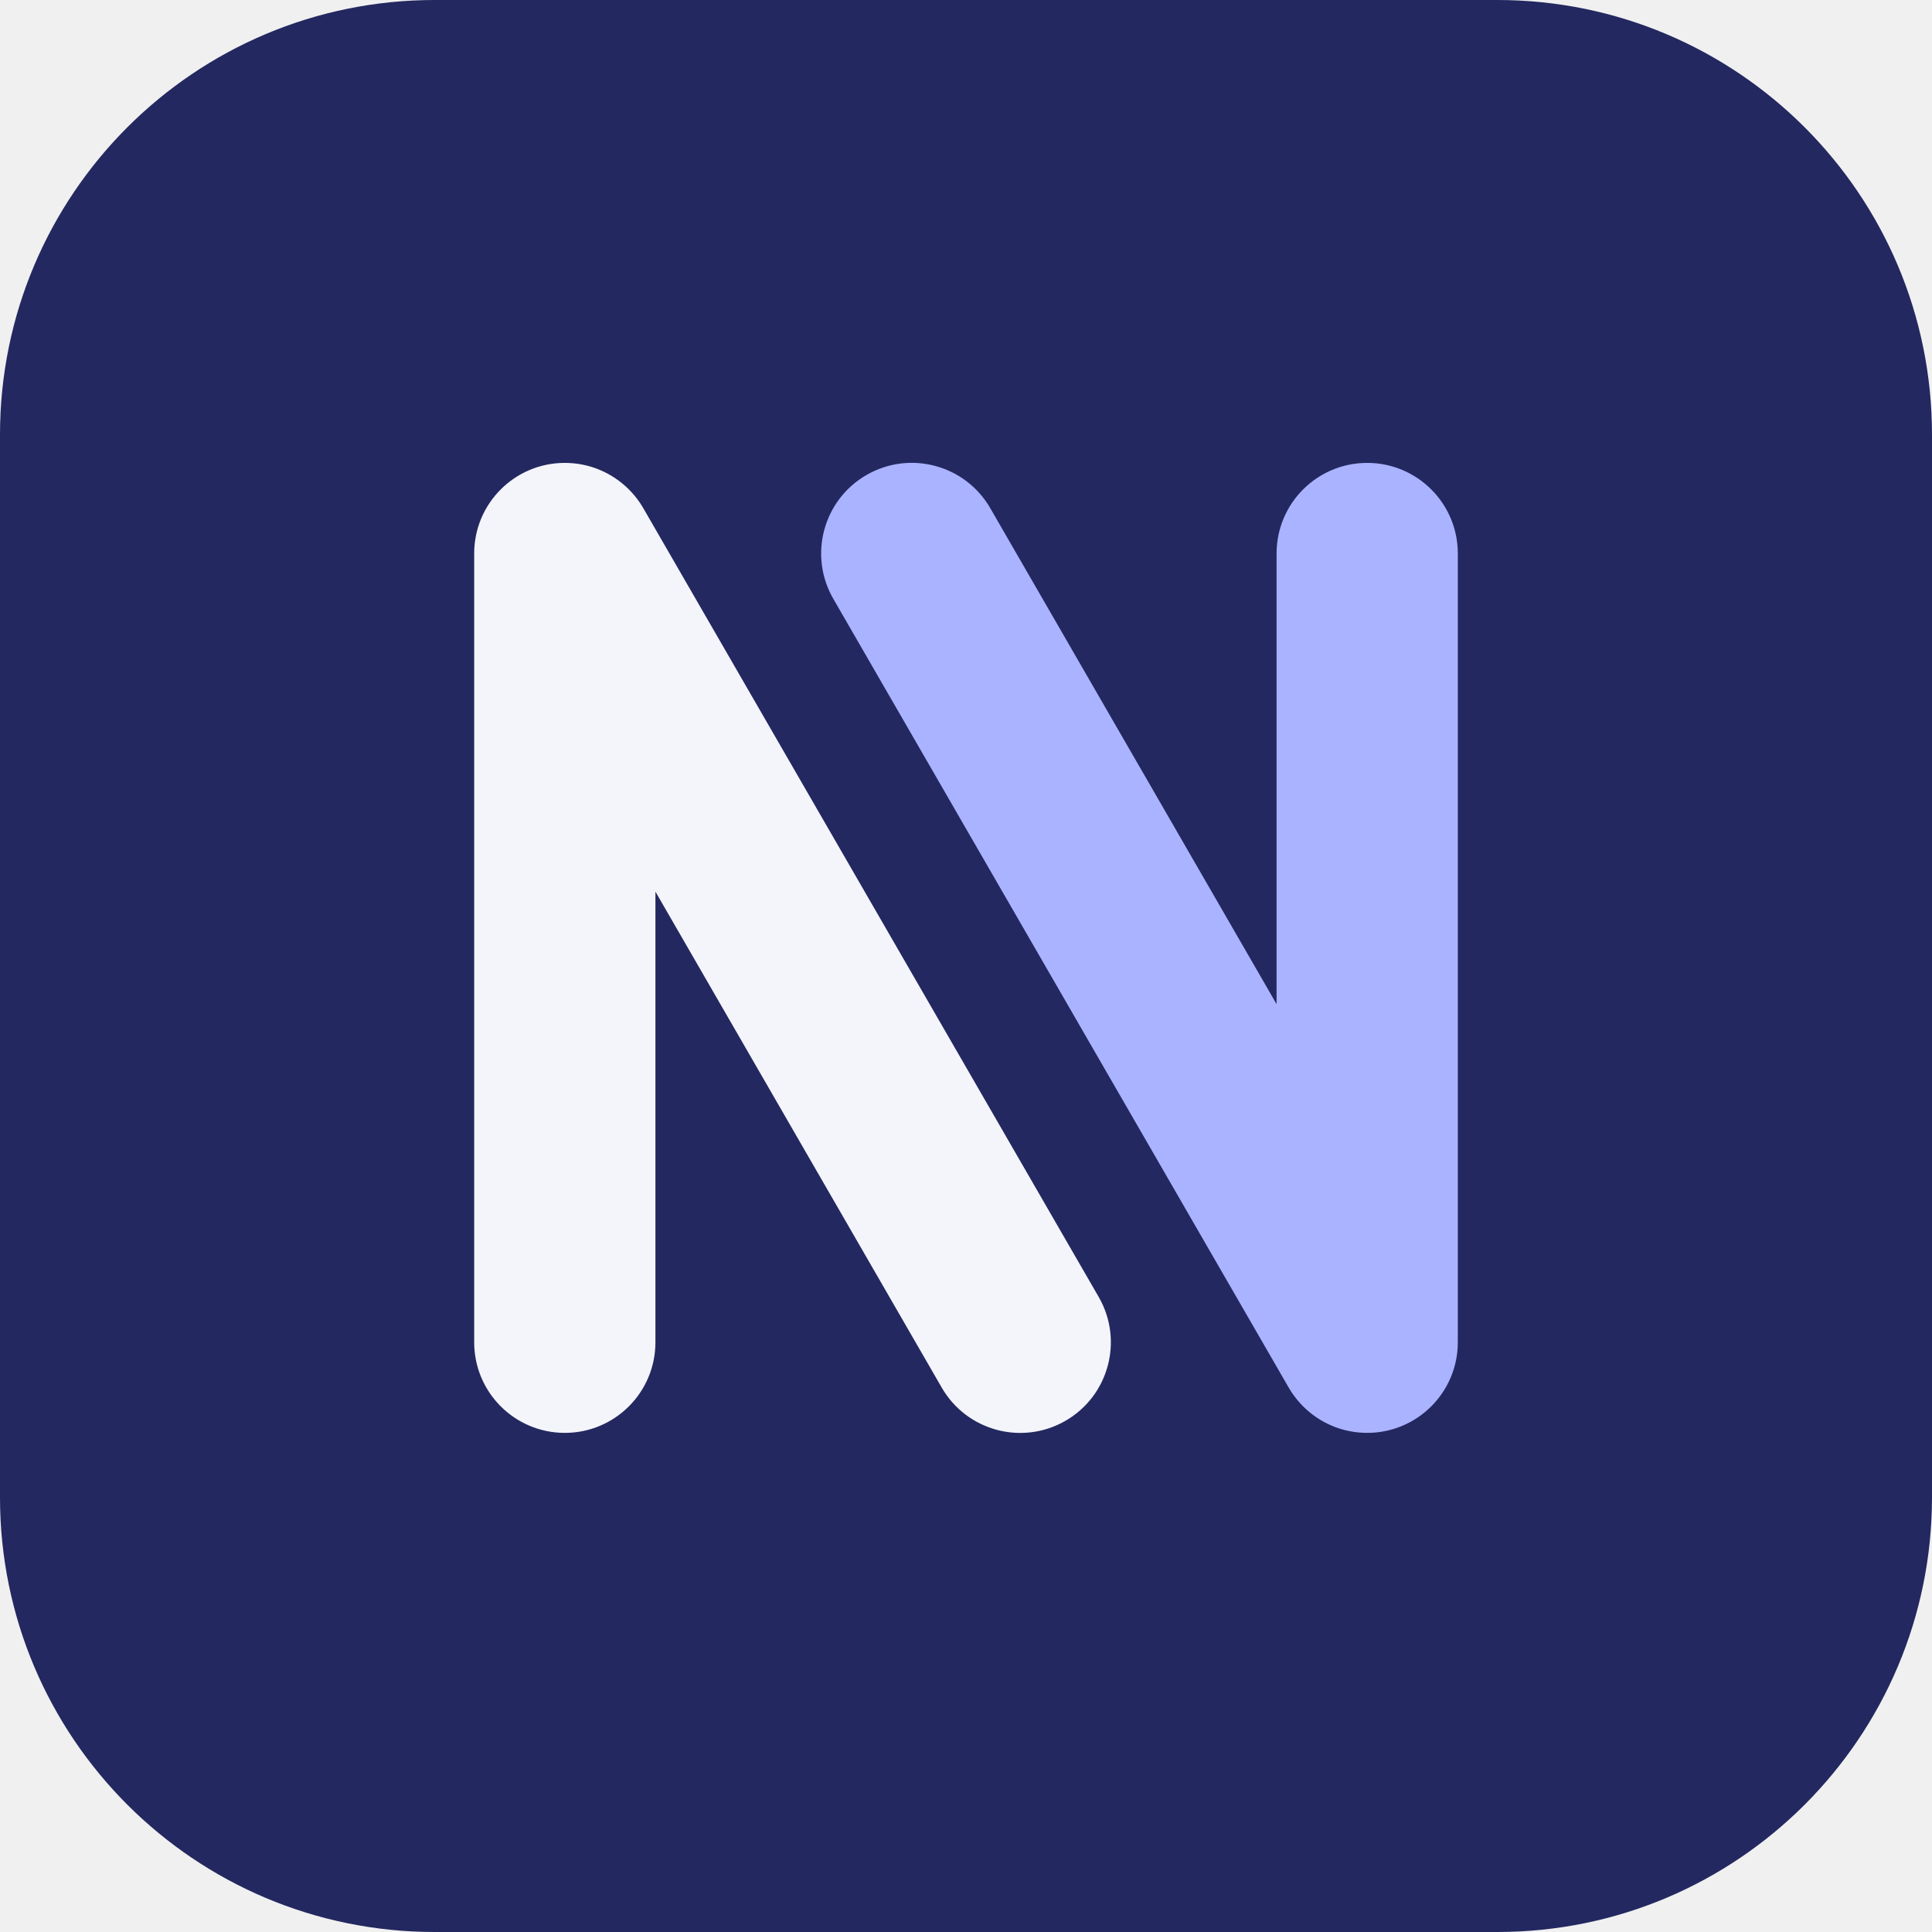
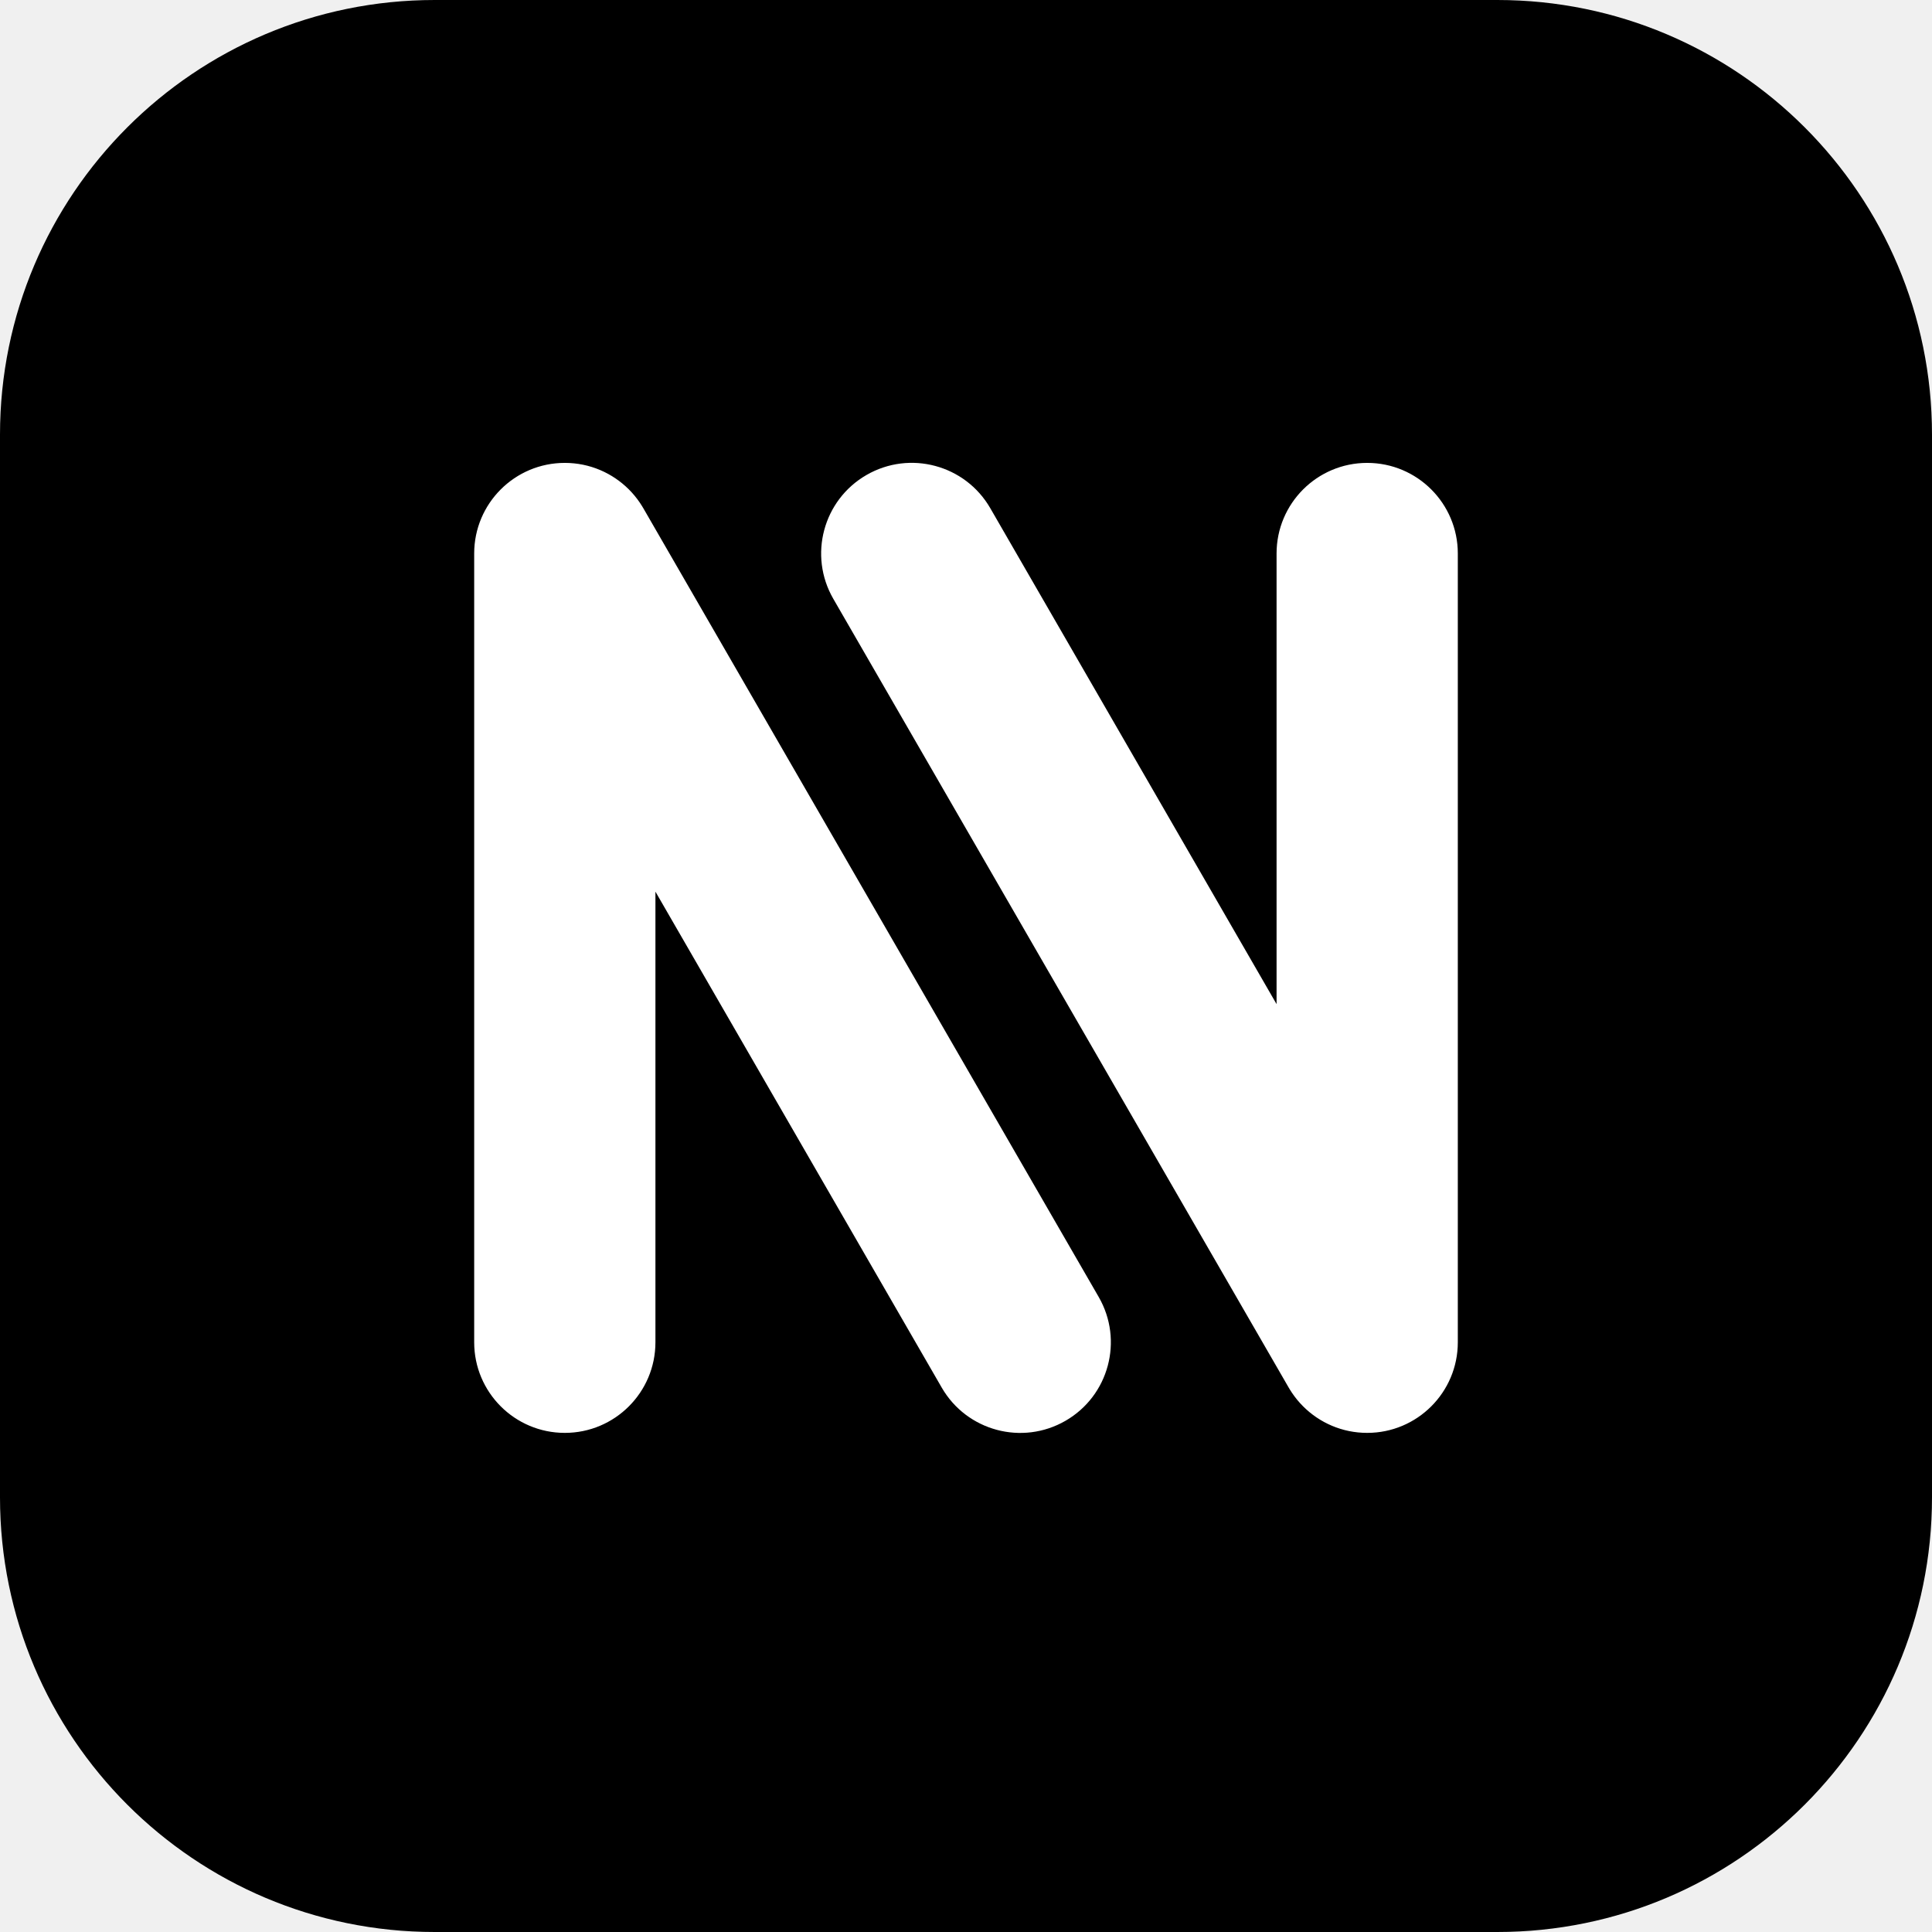
<svg xmlns="http://www.w3.org/2000/svg" viewBox="0 0 256 256" width="256" height="256">
-   <rect width="256" height="256" rx="57.6" fill="#232860" />
+   <rect width="256" height="256" rx="57.6" fill="#000000" />
  <g transform="translate(25.6 25.6) scale(0.8)">
-     <rect width="256" height="256" rx="56" fill="#232860" />
-     <path fill="#F4F5FB" d="M76.56 190.32 L76.56 59.68 A15.01 15.01 0 0 0 46.54 59.68 L46.54 190.32 A15.01 15.01 0 0 0 76.56 190.32 Z M48.56 67.18 L123.98 197.83 A15.01 15.01 0 0 0 149.98 182.82 L74.55 52.17 A15.01 15.01 0 0 0 48.56 67.18 Z" />
-     <path fill="#AAB3FF" d="M106.02 67.18 L181.45 197.83 A15.01 15.01 0 0 0 207.44 182.82 L132.02 52.17 A15.01 15.01 0 0 0 106.02 67.18 Z M209.46 190.32 L209.46 59.68 A15.01 15.01 0 0 0 179.44 59.68 L179.44 190.32 A15.01 15.01 0 0 0 209.46 190.32 Z" />
+     <rect width="256" height="256" rx="56" fill="#000000" />
+     <path fill="#FFFFFF" d="M76.56 190.32 L76.56 59.68 A15.01 15.01 0 0 0 46.54 59.68 L46.54 190.32 A15.01 15.01 0 0 0 76.56 190.32 Z M48.56 67.18 L123.98 197.83 A15.01 15.01 0 0 0 149.98 182.82 L74.55 52.17 A15.01 15.01 0 0 0 48.56 67.18 Z" />
+     <path fill="#FFFFFF" d="M106.02 67.18 L181.45 197.83 A15.01 15.01 0 0 0 207.44 182.82 L132.02 52.17 A15.01 15.01 0 0 0 106.02 67.18 Z M209.46 190.32 L209.46 59.68 A15.01 15.01 0 0 0 179.44 59.68 L179.44 190.32 A15.01 15.01 0 0 0 209.46 190.32 Z" />
  </g>
</svg>
